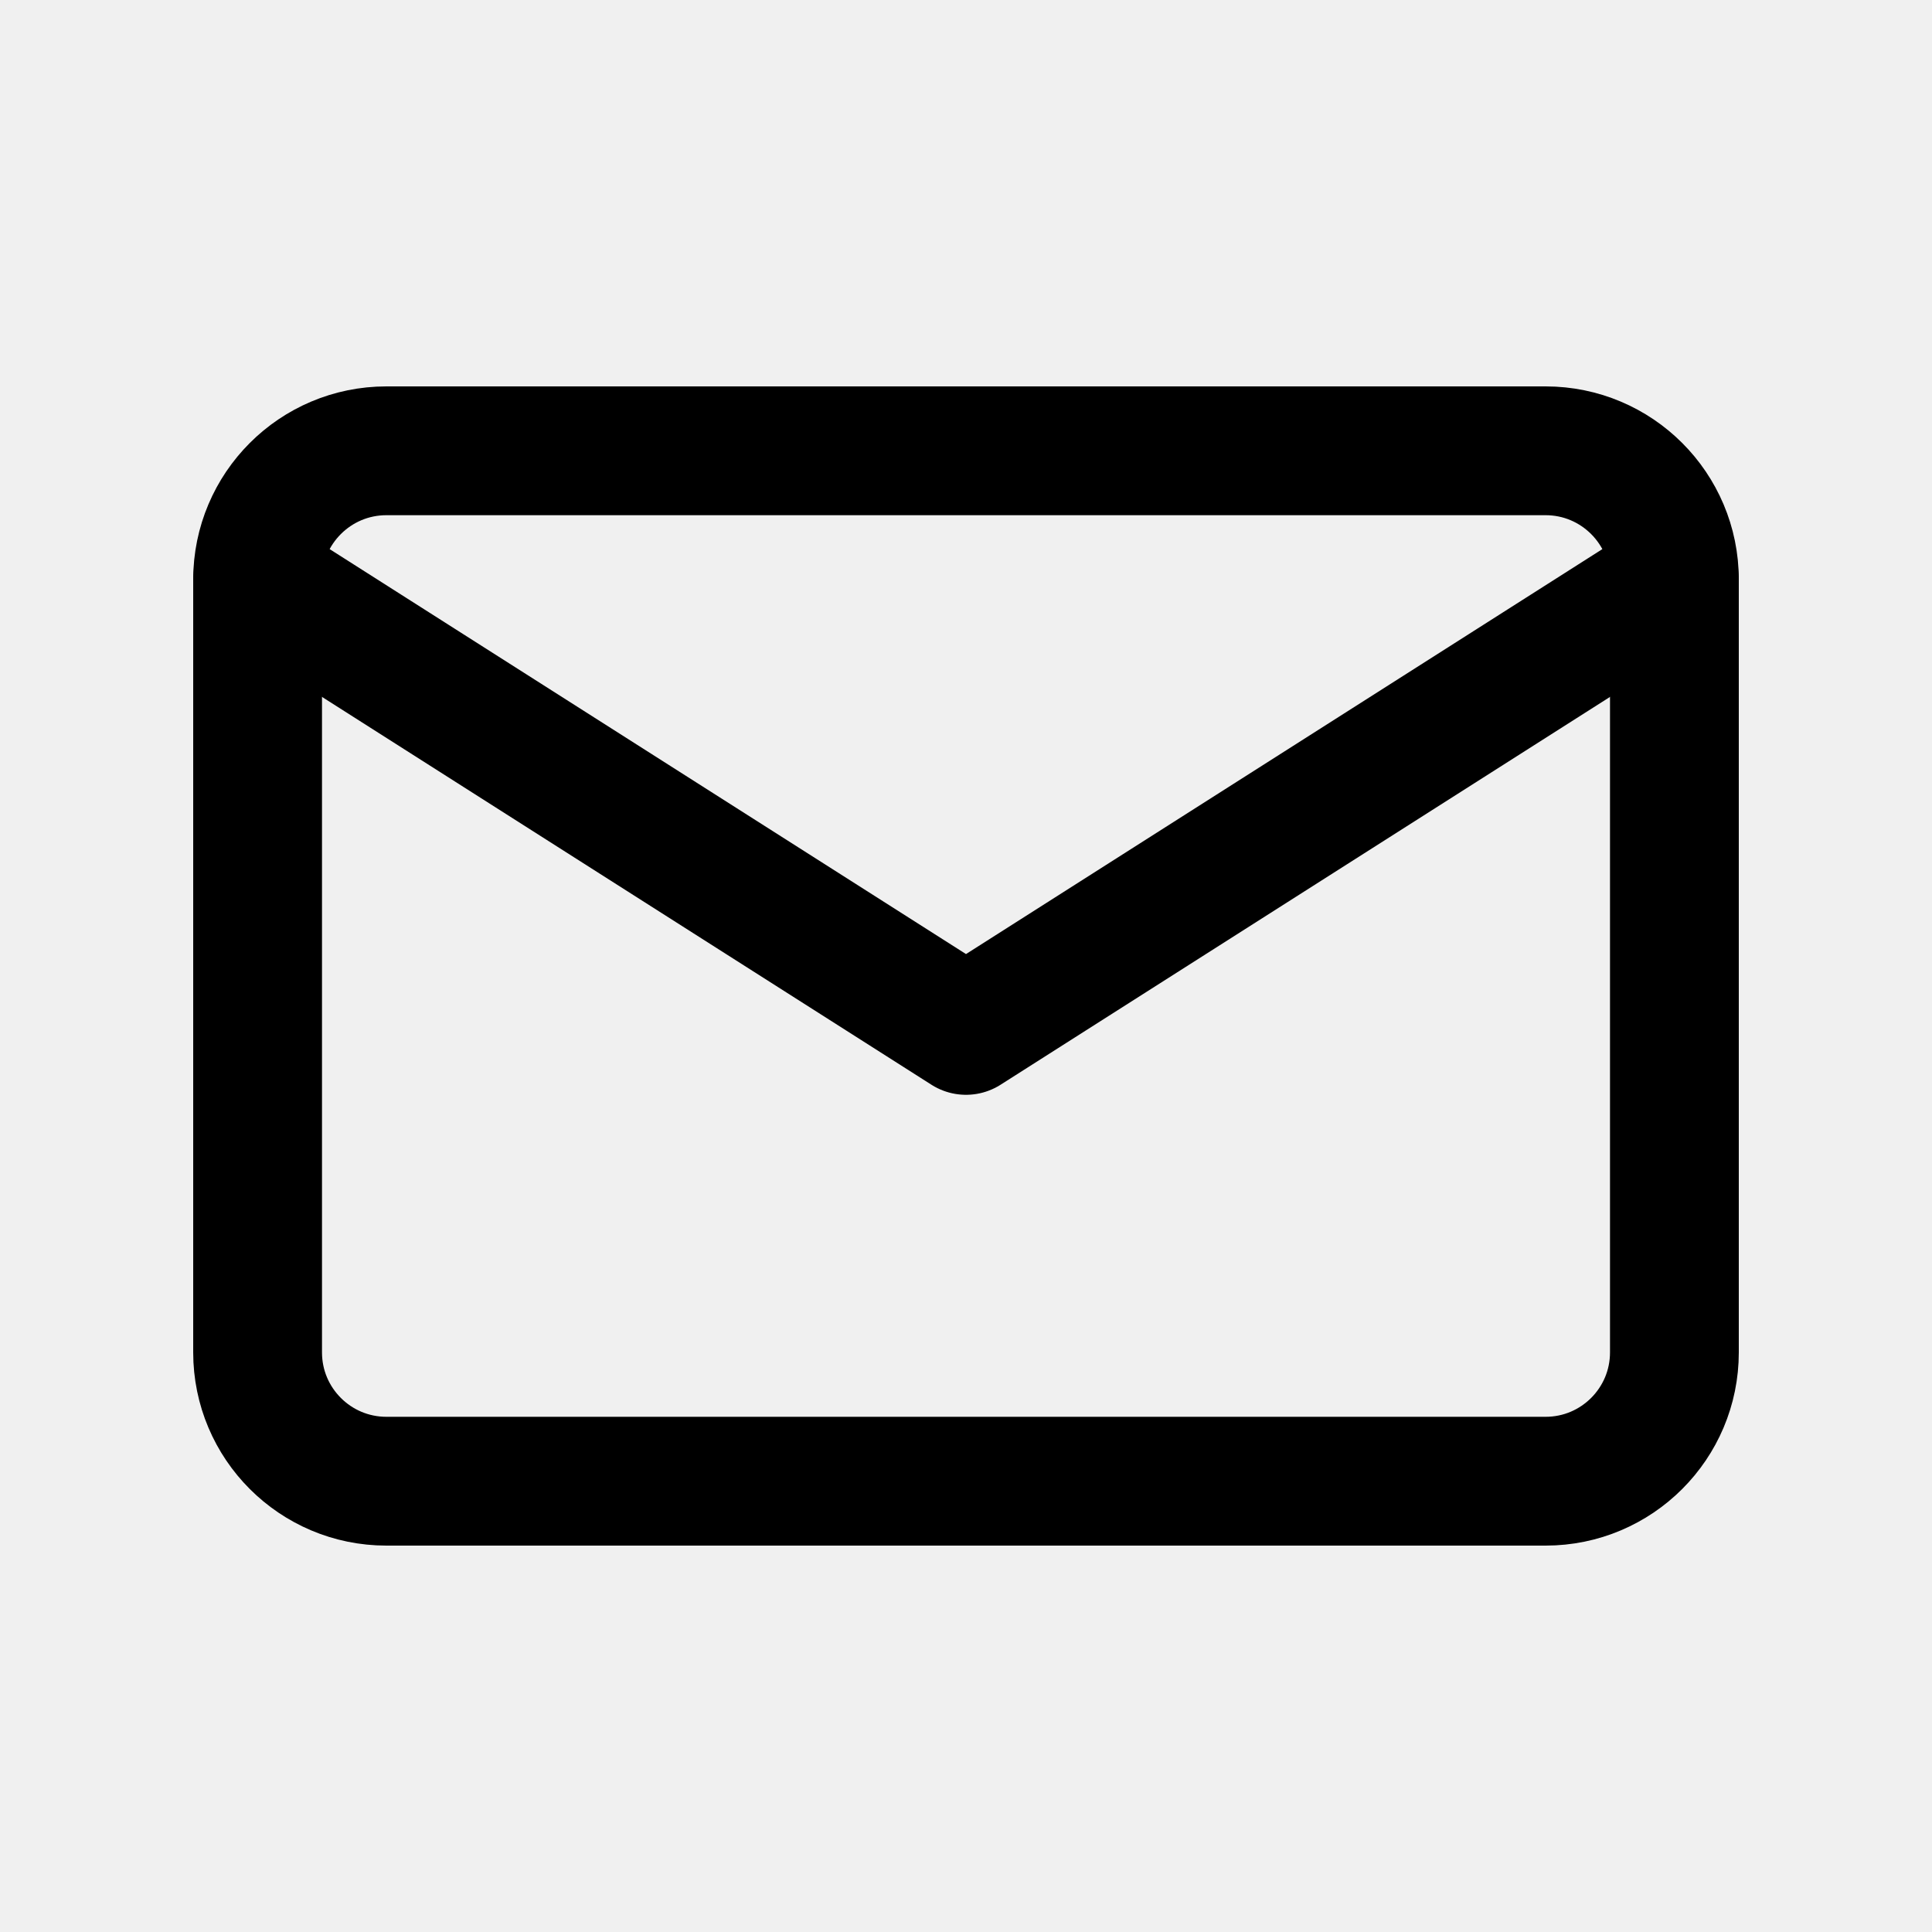
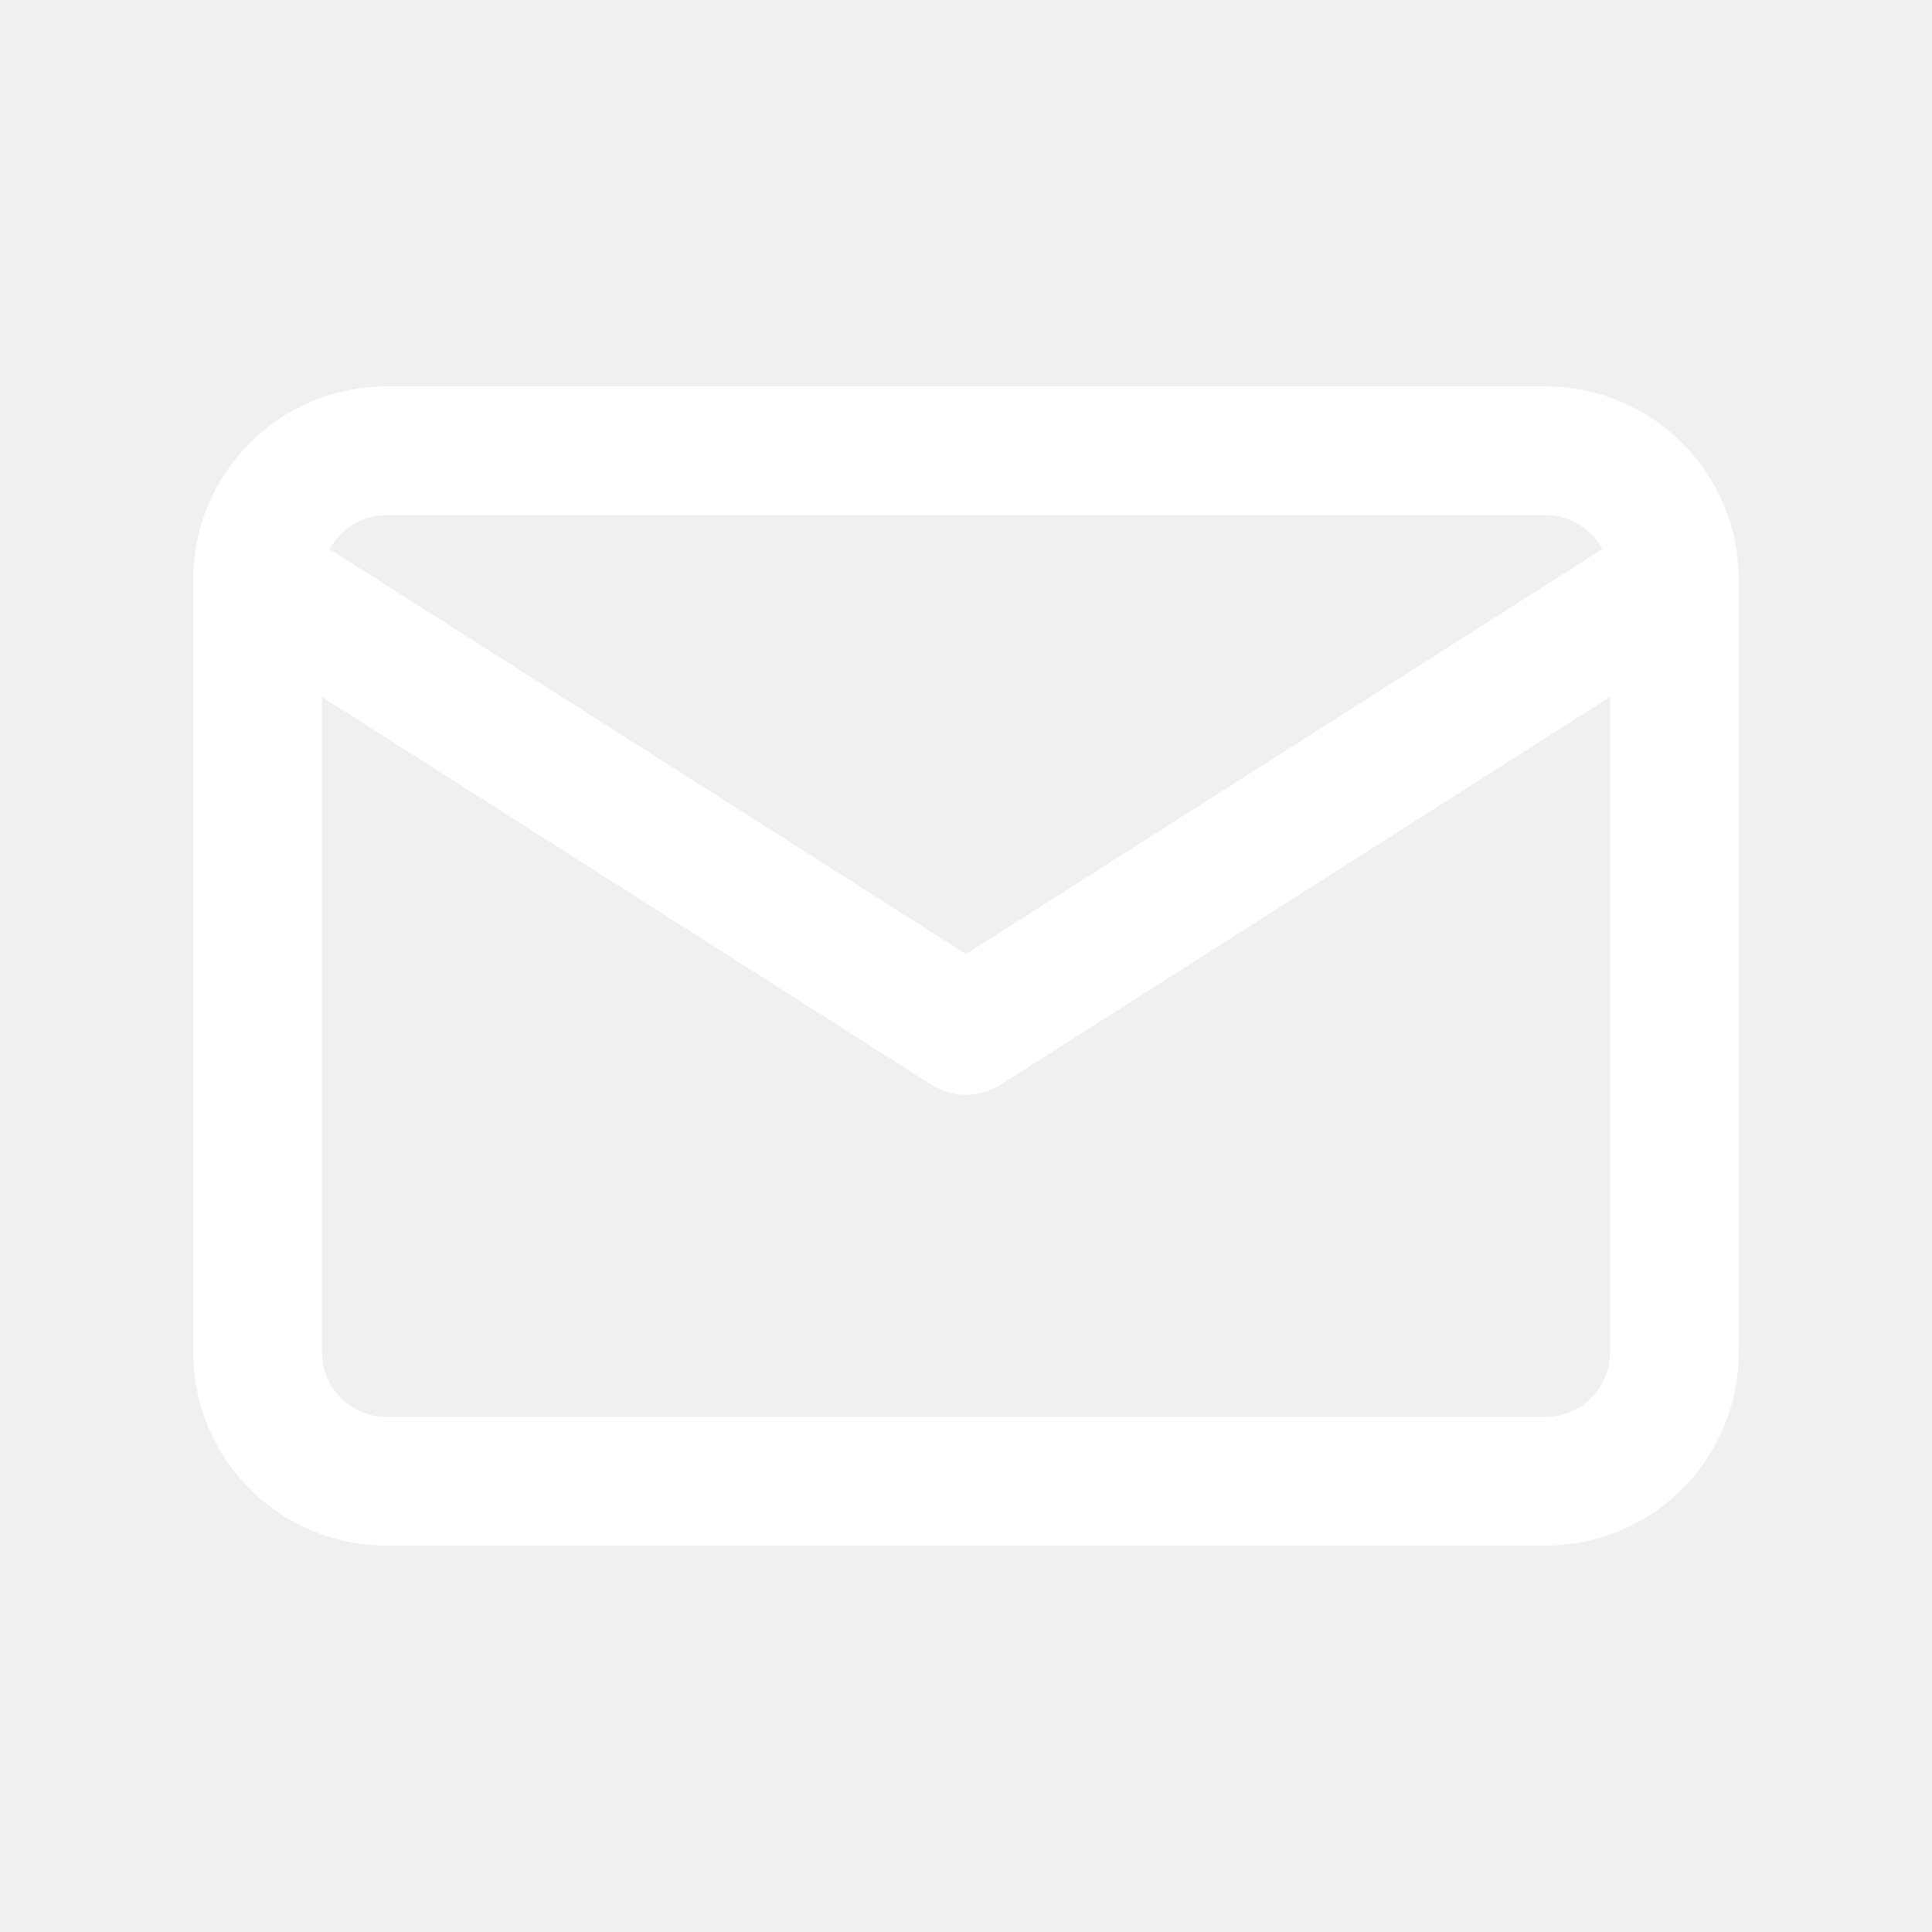
<svg xmlns="http://www.w3.org/2000/svg" width="30" height="30" viewBox="0 0 30 30" fill="none">
-   <rect x="4" y="7" width="22" height="16" rx="2" stroke="currentColor" stroke-width="2" fill="none" />
-   <path d="M4 9L15 16L26 9" stroke="currentColor" stroke-width="2" stroke-linecap="round" stroke-linejoin="round" />
+   <rect x="4" y="7" width="22" height="16" rx="2" stroke="white" stroke-width="2" fill="none" />
+   <path d="M4 9L15 16L26 9" stroke="white" stroke-width="2" stroke-linecap="round" stroke-linejoin="round" />
</svg>
